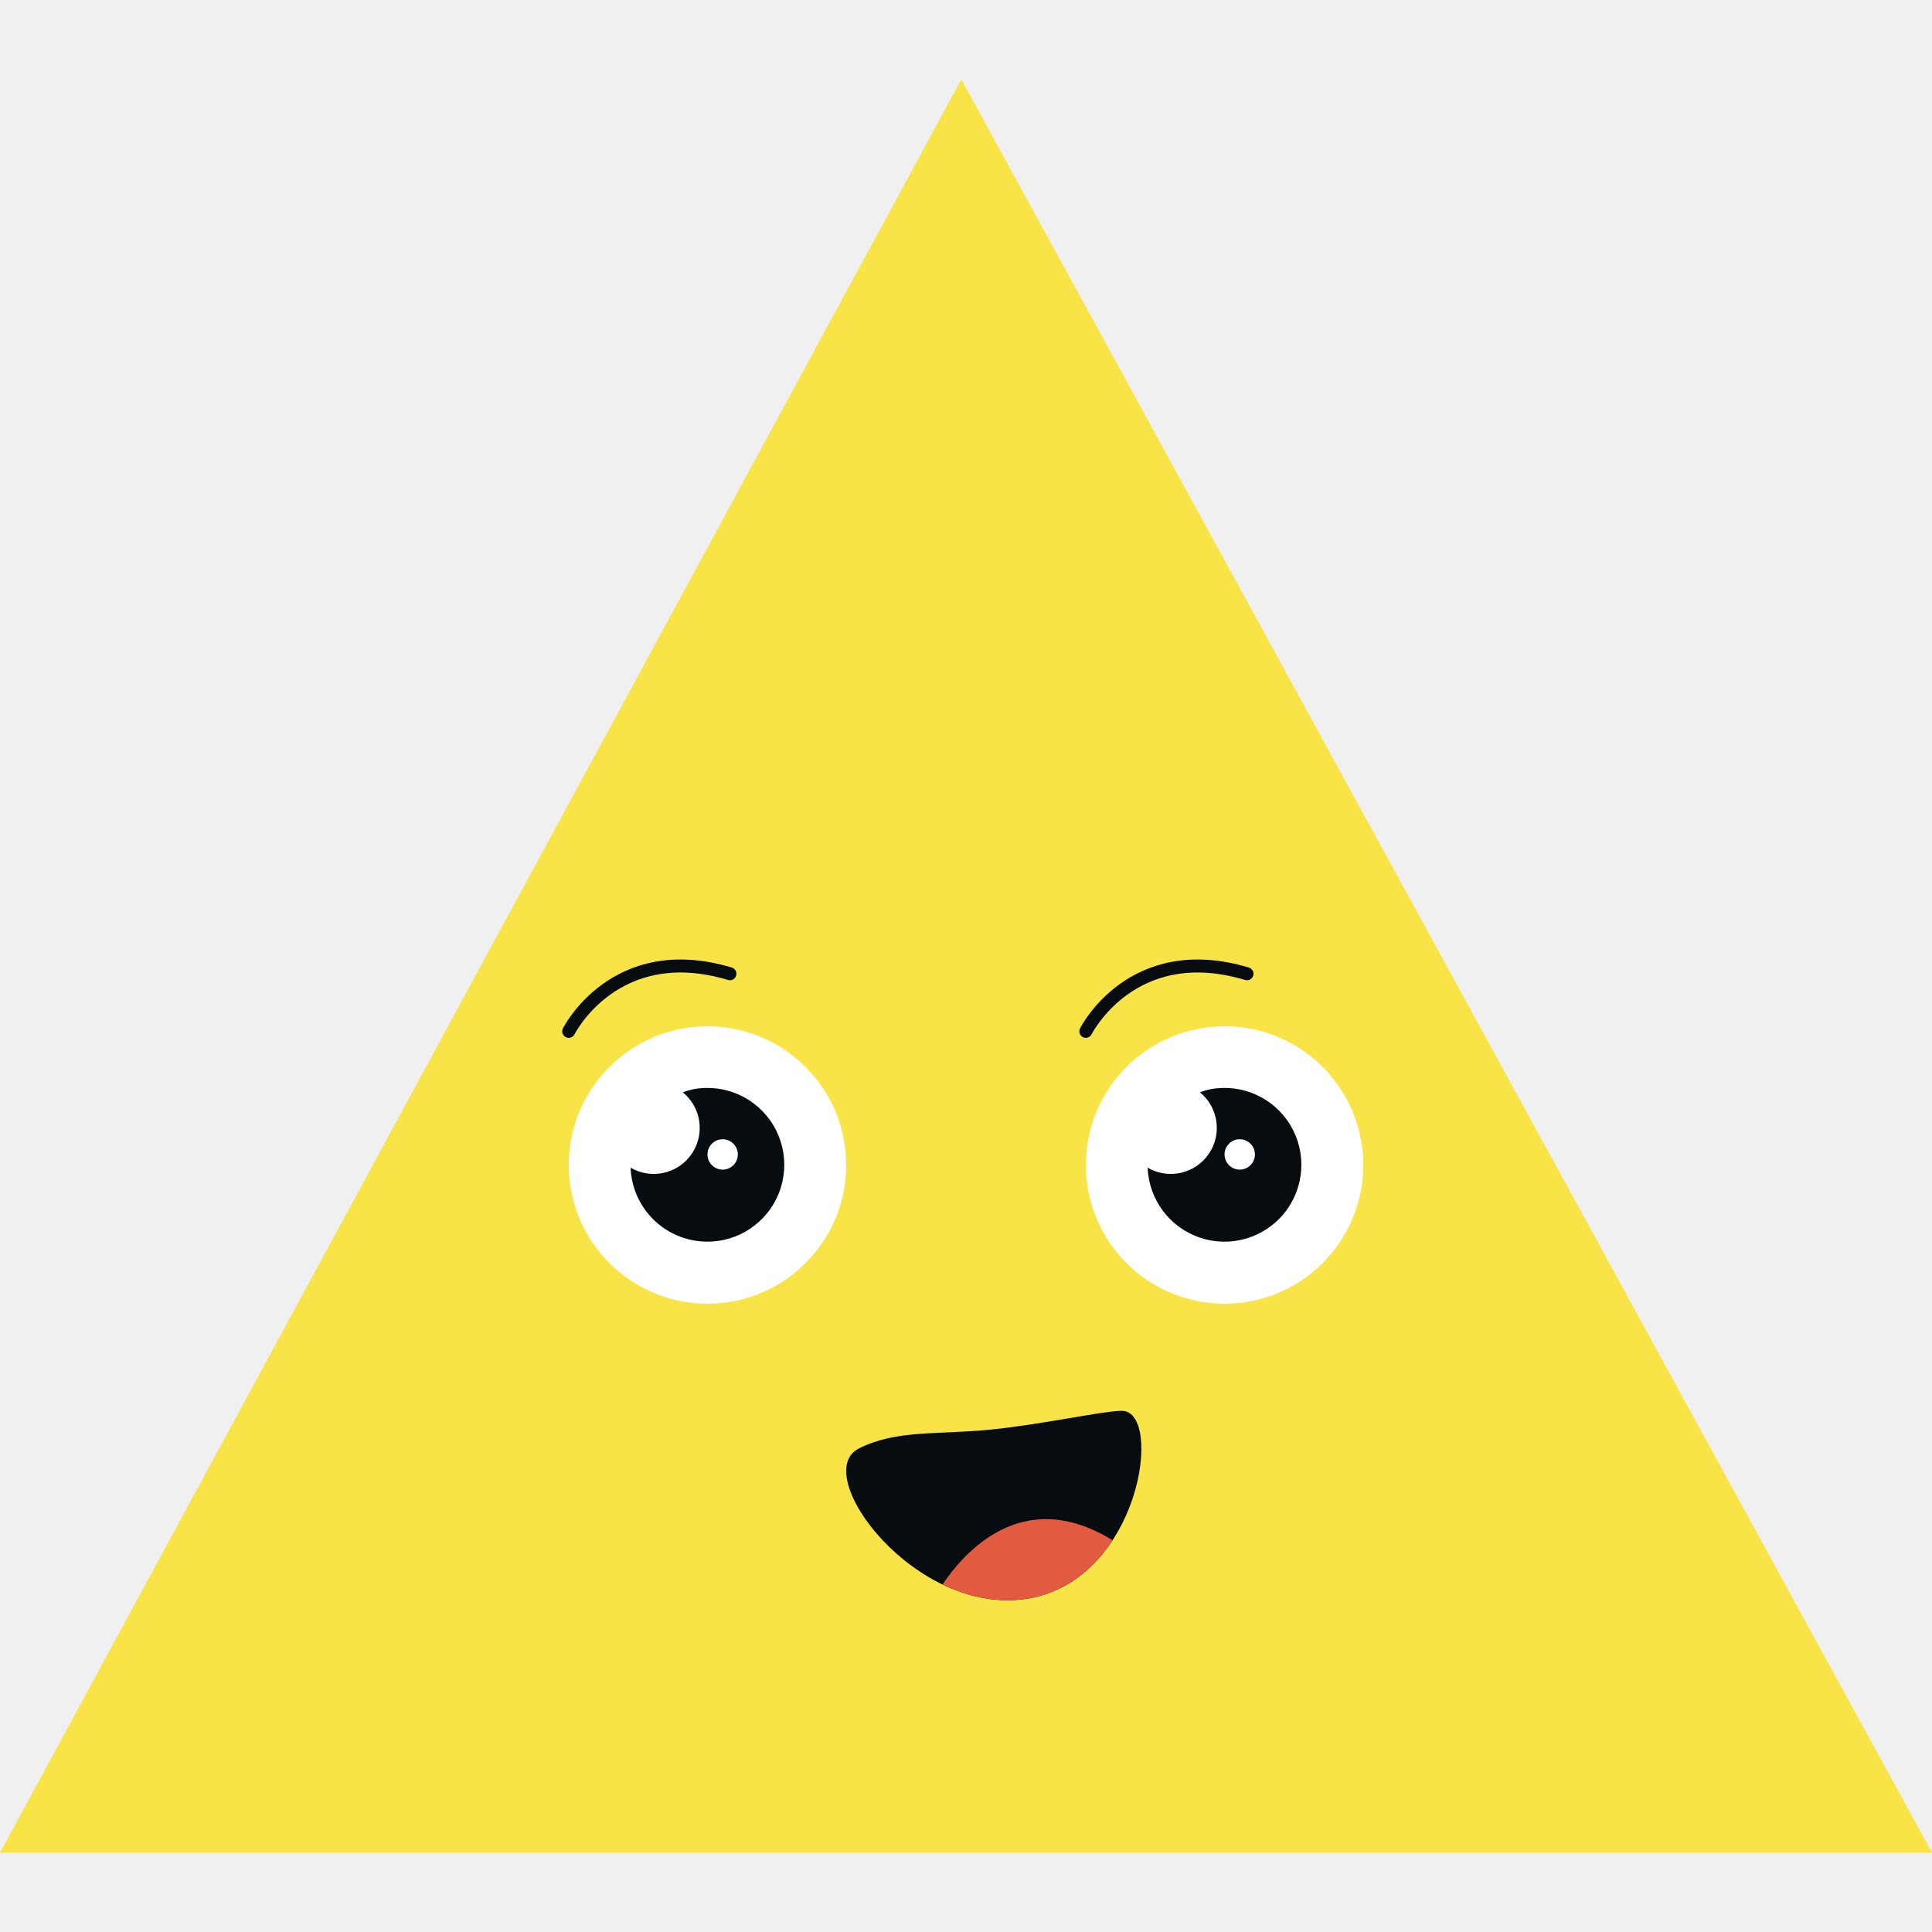
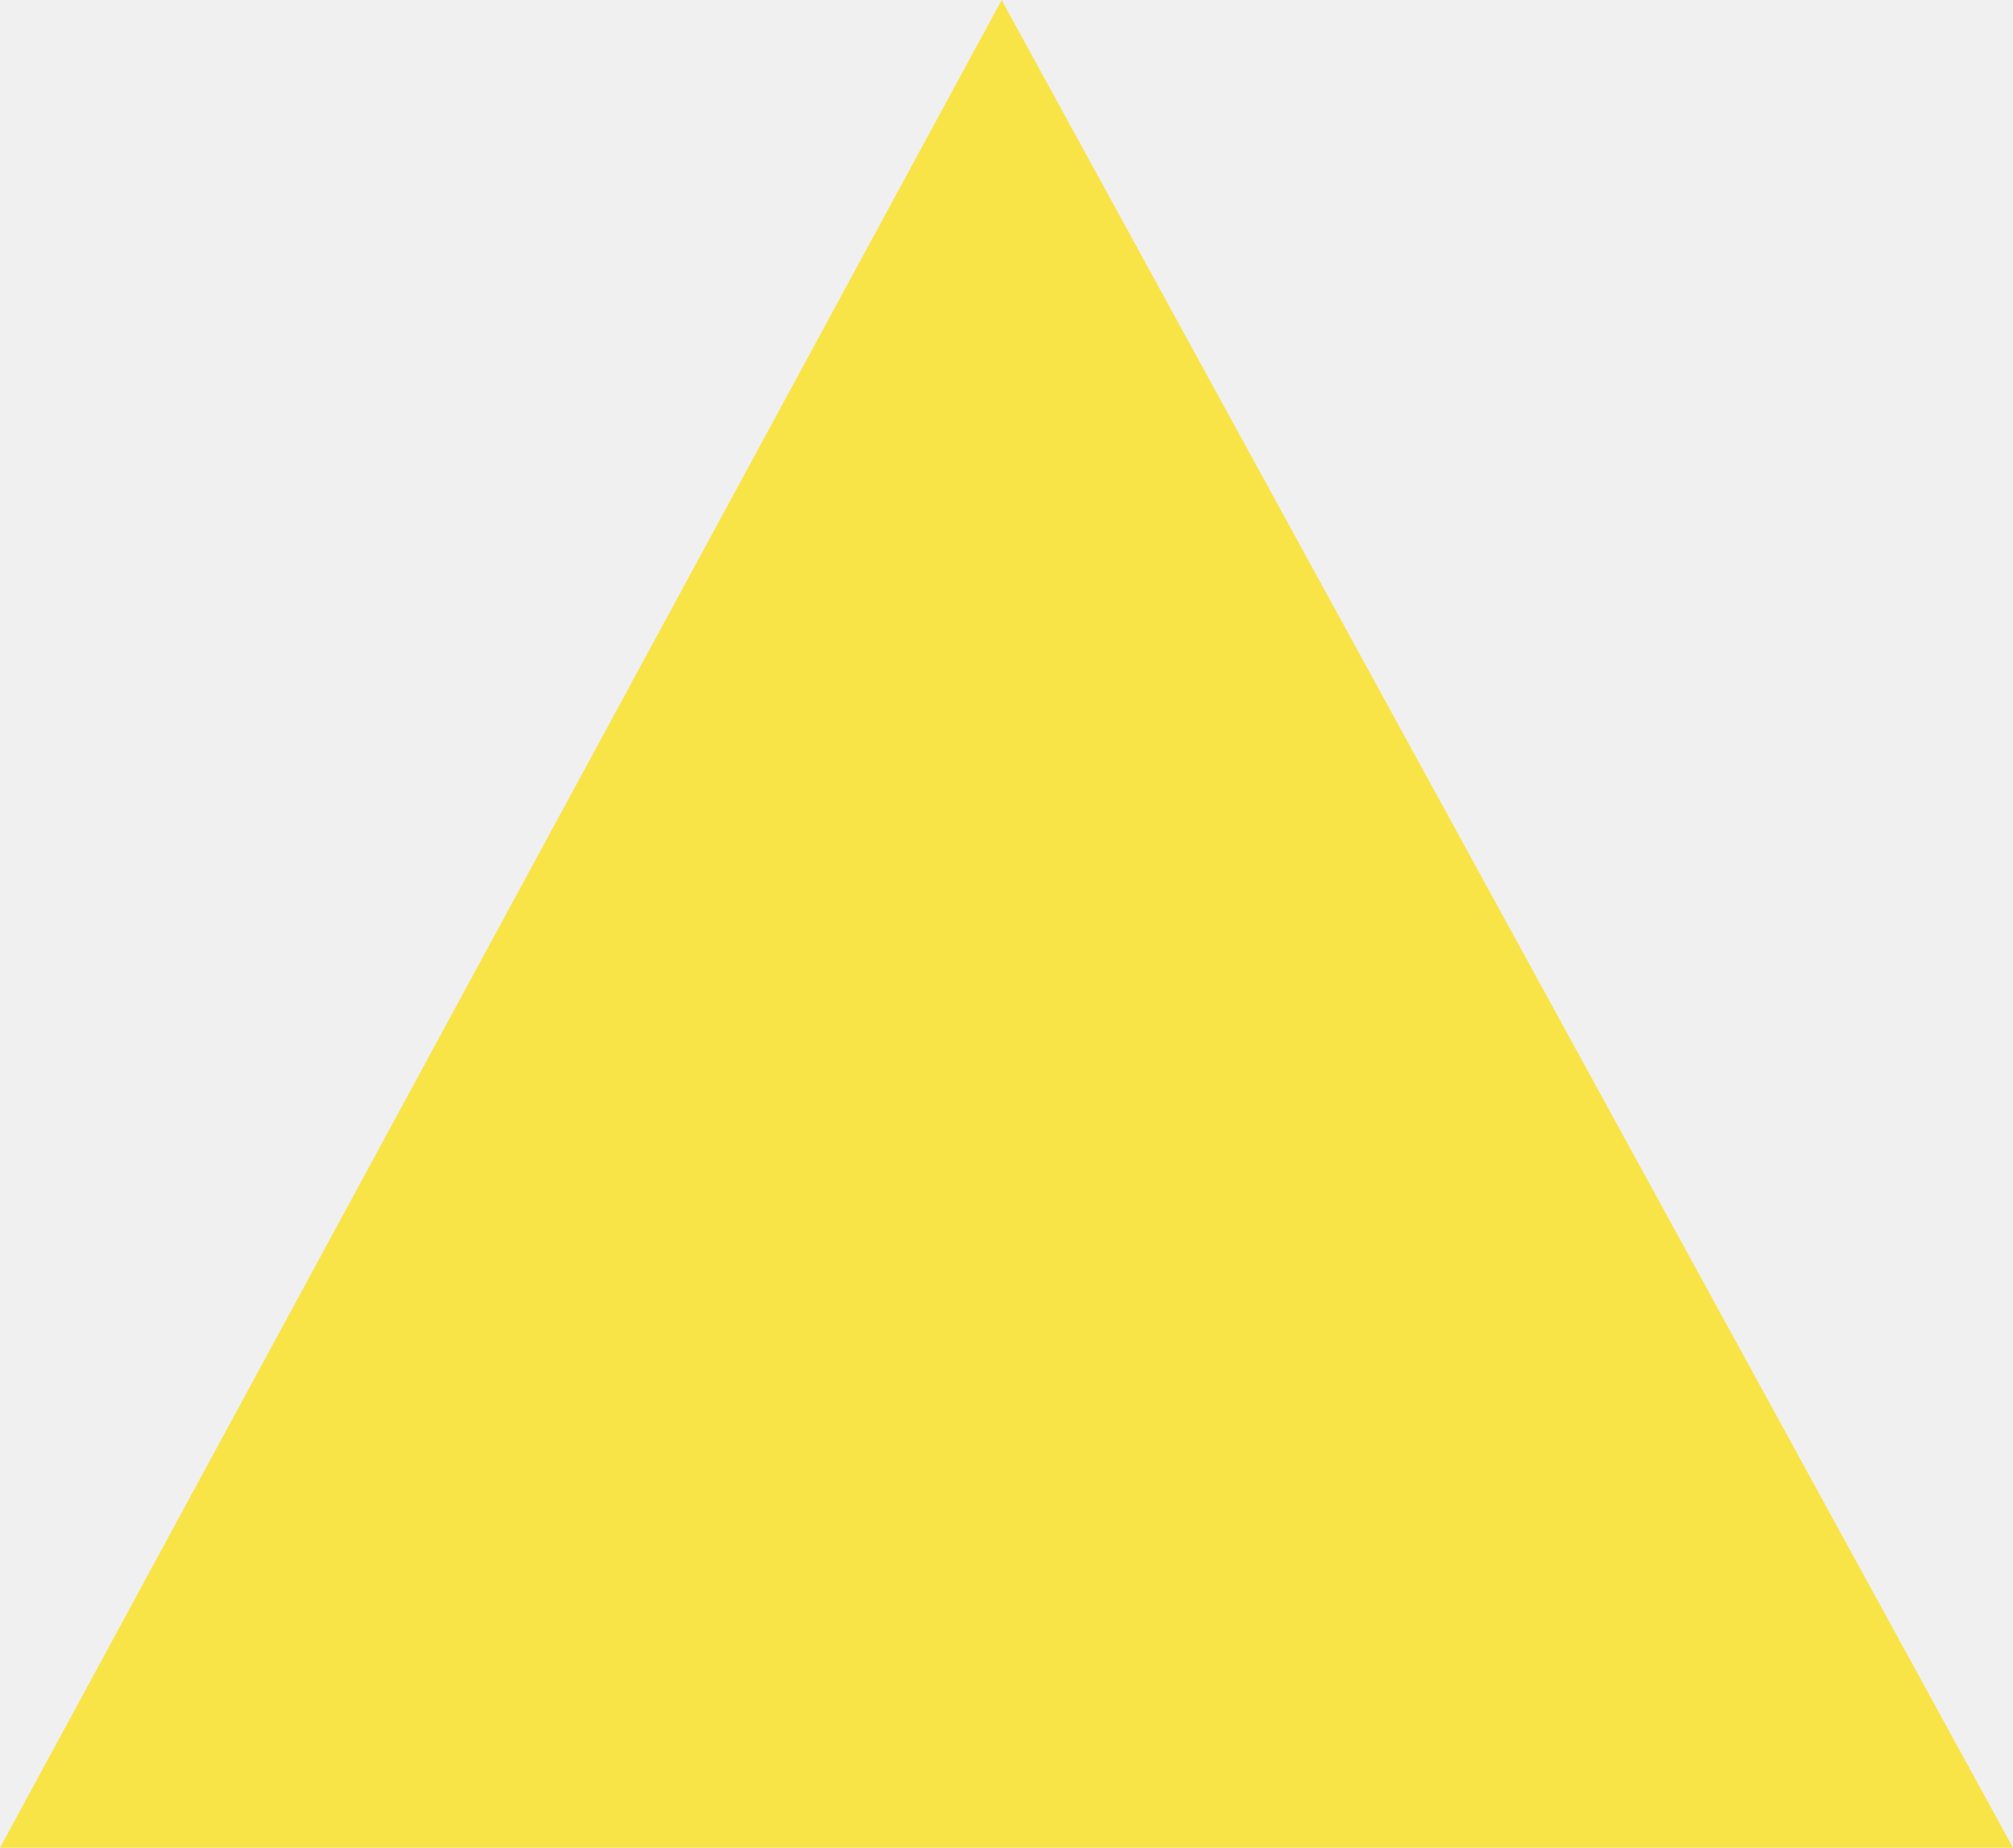
- <svg xmlns="http://www.w3.org/2000/svg" width="100" height="100" viewBox="0 0 148.713 136.5">
-   <defs>
-     <clipPath id="clip-path">
-       <path d="M71.902,116.942s5.781-11.561,15.897-2.89l-7.226,4.335Z" style="fill:none" />
-     </clipPath>
-   </defs>
+ <svg xmlns="http://www.w3.org/2000/svg" viewBox="0 0 148.713 136.5">
  <g id="Camada_2" data-name="Camada 2">
    <g id="Layer_1" data-name="Layer 1">
      <polyline points="0 136.5 73.997 0 148.713 136.5 0 136.5" style="fill:#f9e448" />
-       <path d="M66.121,105.38c2.89-1.445,5.942-1.031,10.116-1.445,4-.397,8.671-1.445,10.116-1.445,3.231,0,1.445,13.006-7.226,14.452S62.244,107.319,66.121,105.38Z" style="fill:#070c10" />
-       <g style="clip-path:url(#clip-path)">
-         <path d="M66.121,105.38c2.89-1.445,5.942-1.031,10.116-1.445,4-.397,8.671-1.445,10.116-1.445,3.231,0,1.445,13.006-7.226,14.452S62.244,107.319,66.121,105.38Z" style="fill:#e25a40" />
-       </g>
-       <circle cx="54.456" cy="83.568" r="10.676" style="fill:#fff" />
-       <path d="M53.38,77.732a5.881,5.881,0,0,0-.824.237,3.541,3.541,0,0,1-4.019,5.805,5.918,5.918,0,1,0,4.843-6.042Z" style="fill:#070c10" />
-       <circle cx="55.625" cy="82.755" r="1.169" style="fill:#fff" />
-       <circle cx="94.258" cy="83.568" r="10.676" style="fill:#fff" />
-       <path d="M93.182,77.732a5.881,5.881,0,0,0-.824.237,3.541,3.541,0,0,1-4.019,5.805,5.918,5.918,0,1,0,4.843-6.042Z" style="fill:#070c10" />
-       <circle cx="95.427" cy="82.755" r="1.169" style="fill:#fff" />
-       <path d="M43.777,73.278s3.545-7.09,12.407-4.431" style="fill:none;stroke:#070c10;stroke-linecap:round;stroke-miterlimit:10" />
-       <path d="M83.579,73.278s3.545-7.09,12.407-4.431" style="fill:none;stroke:#070c10;stroke-linecap:round;stroke-miterlimit:10" />
    </g>
  </g>
</svg>
